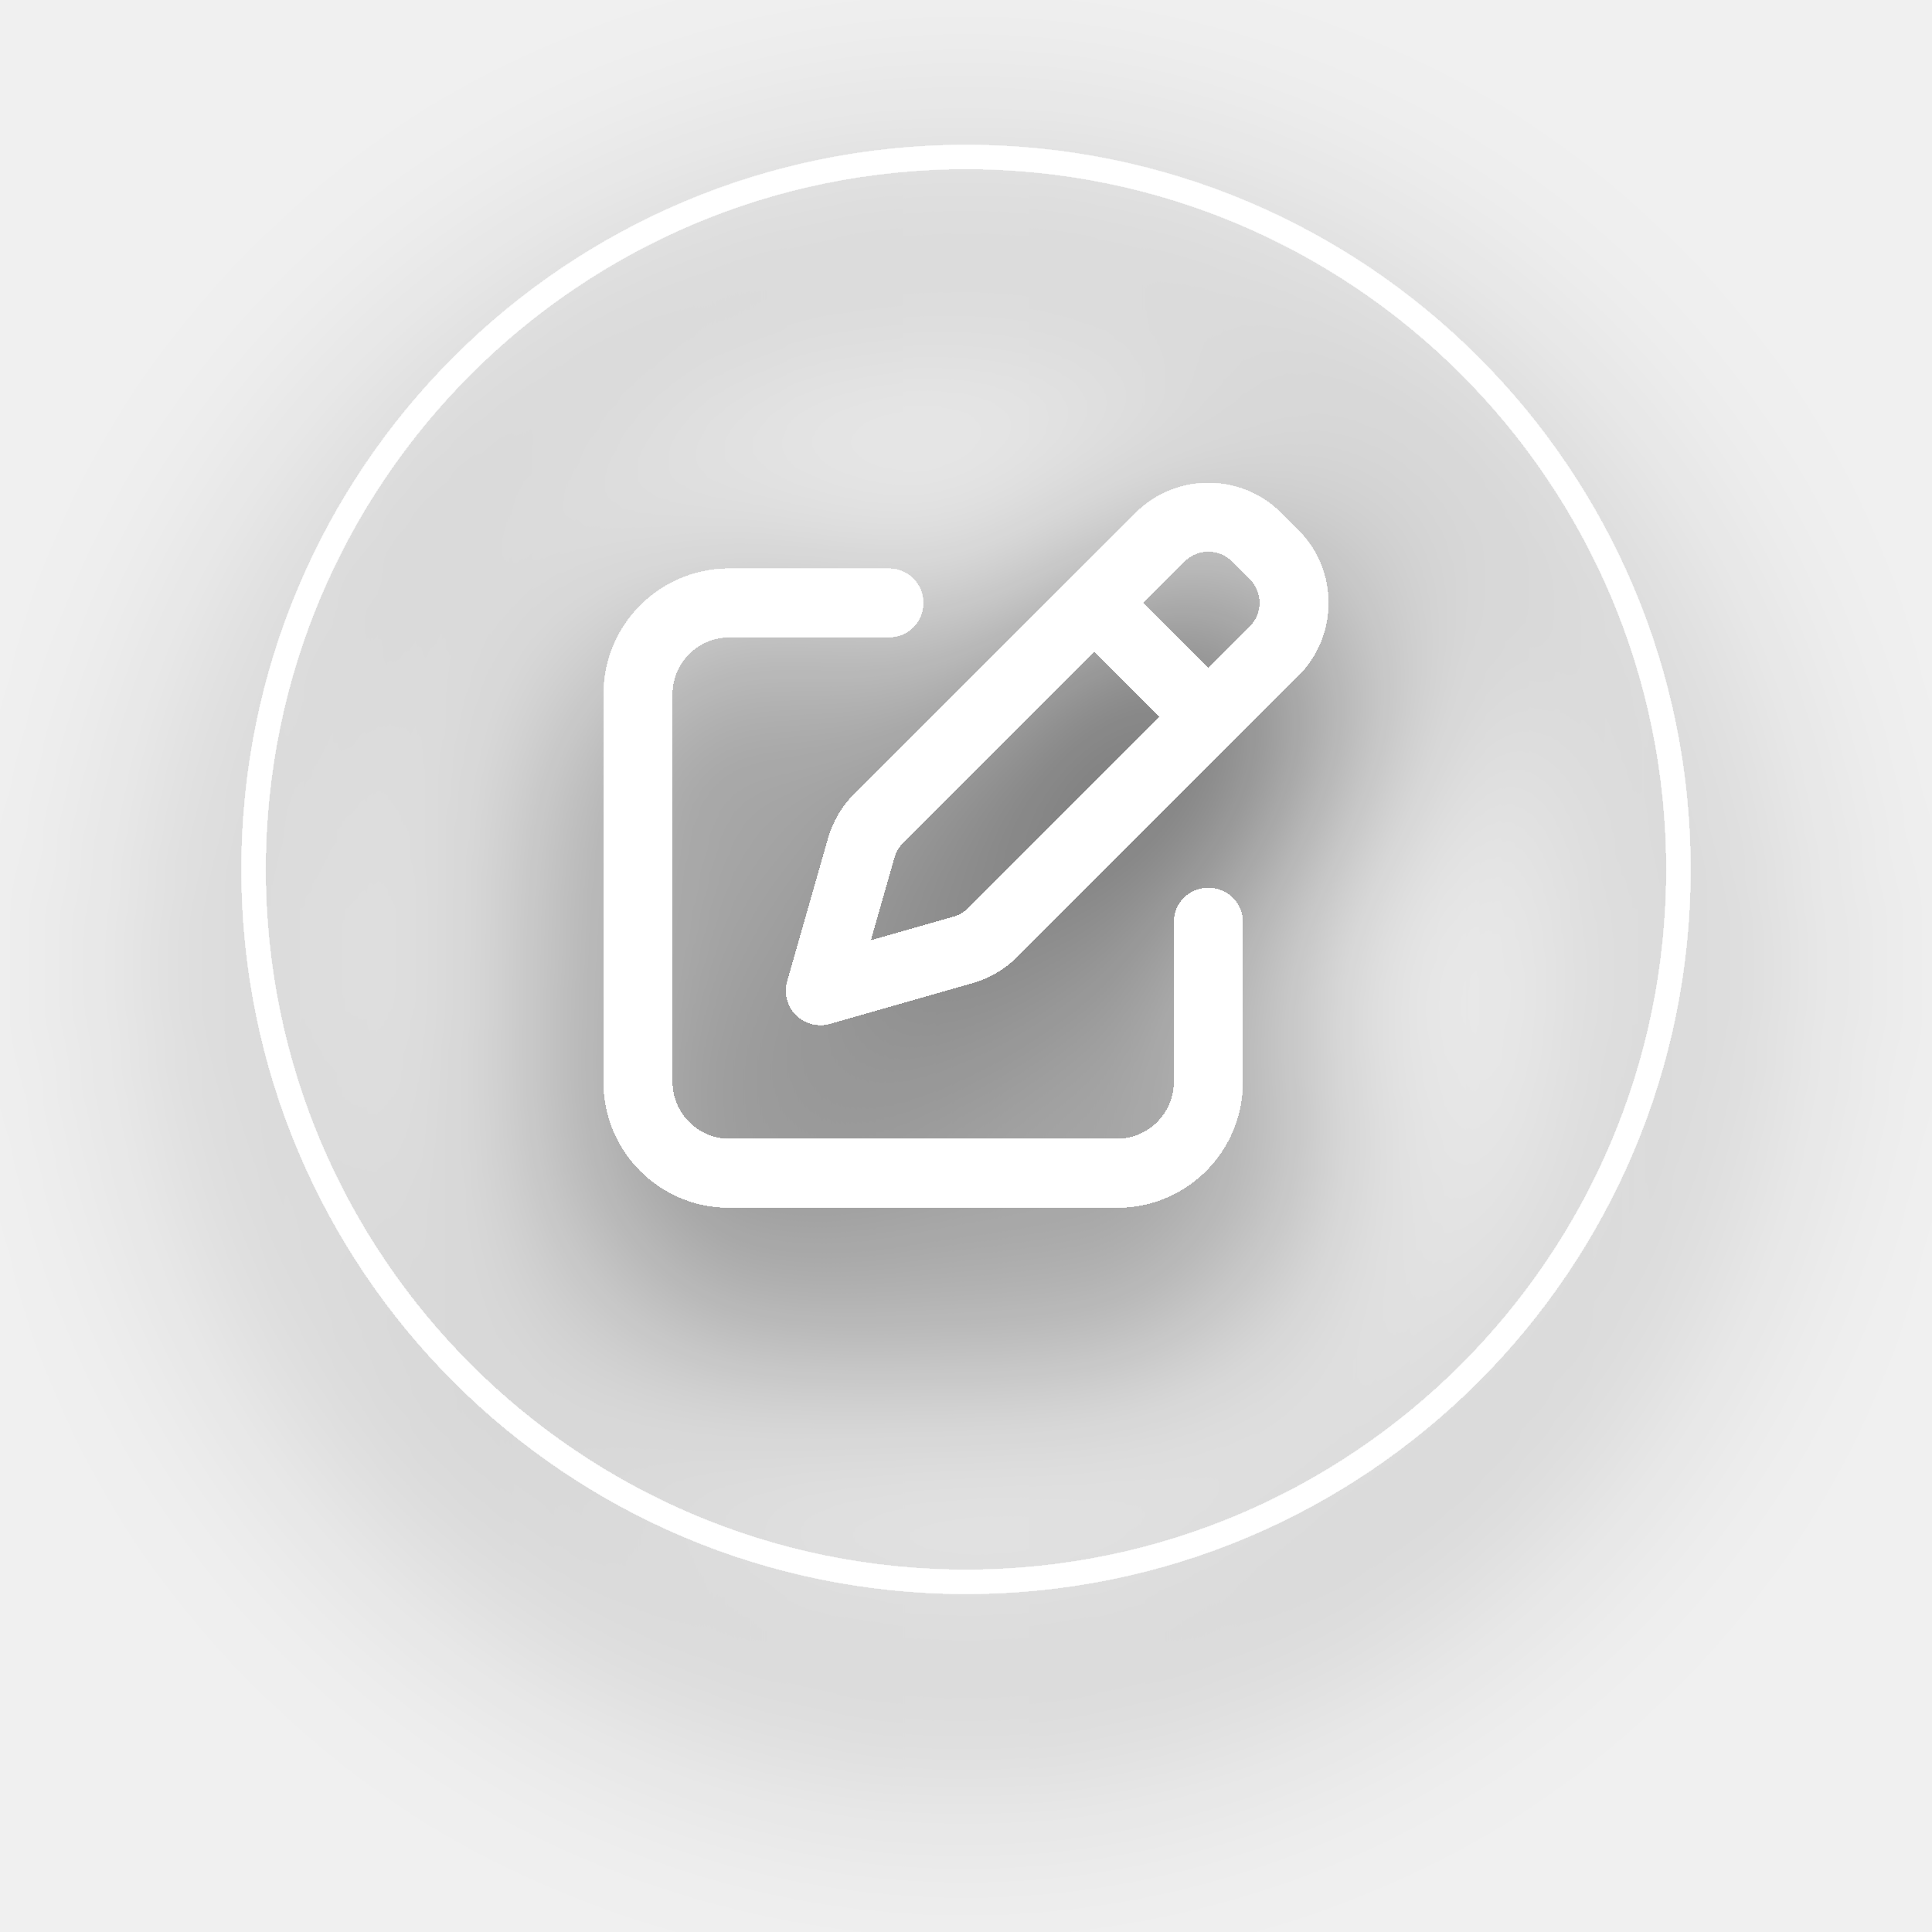
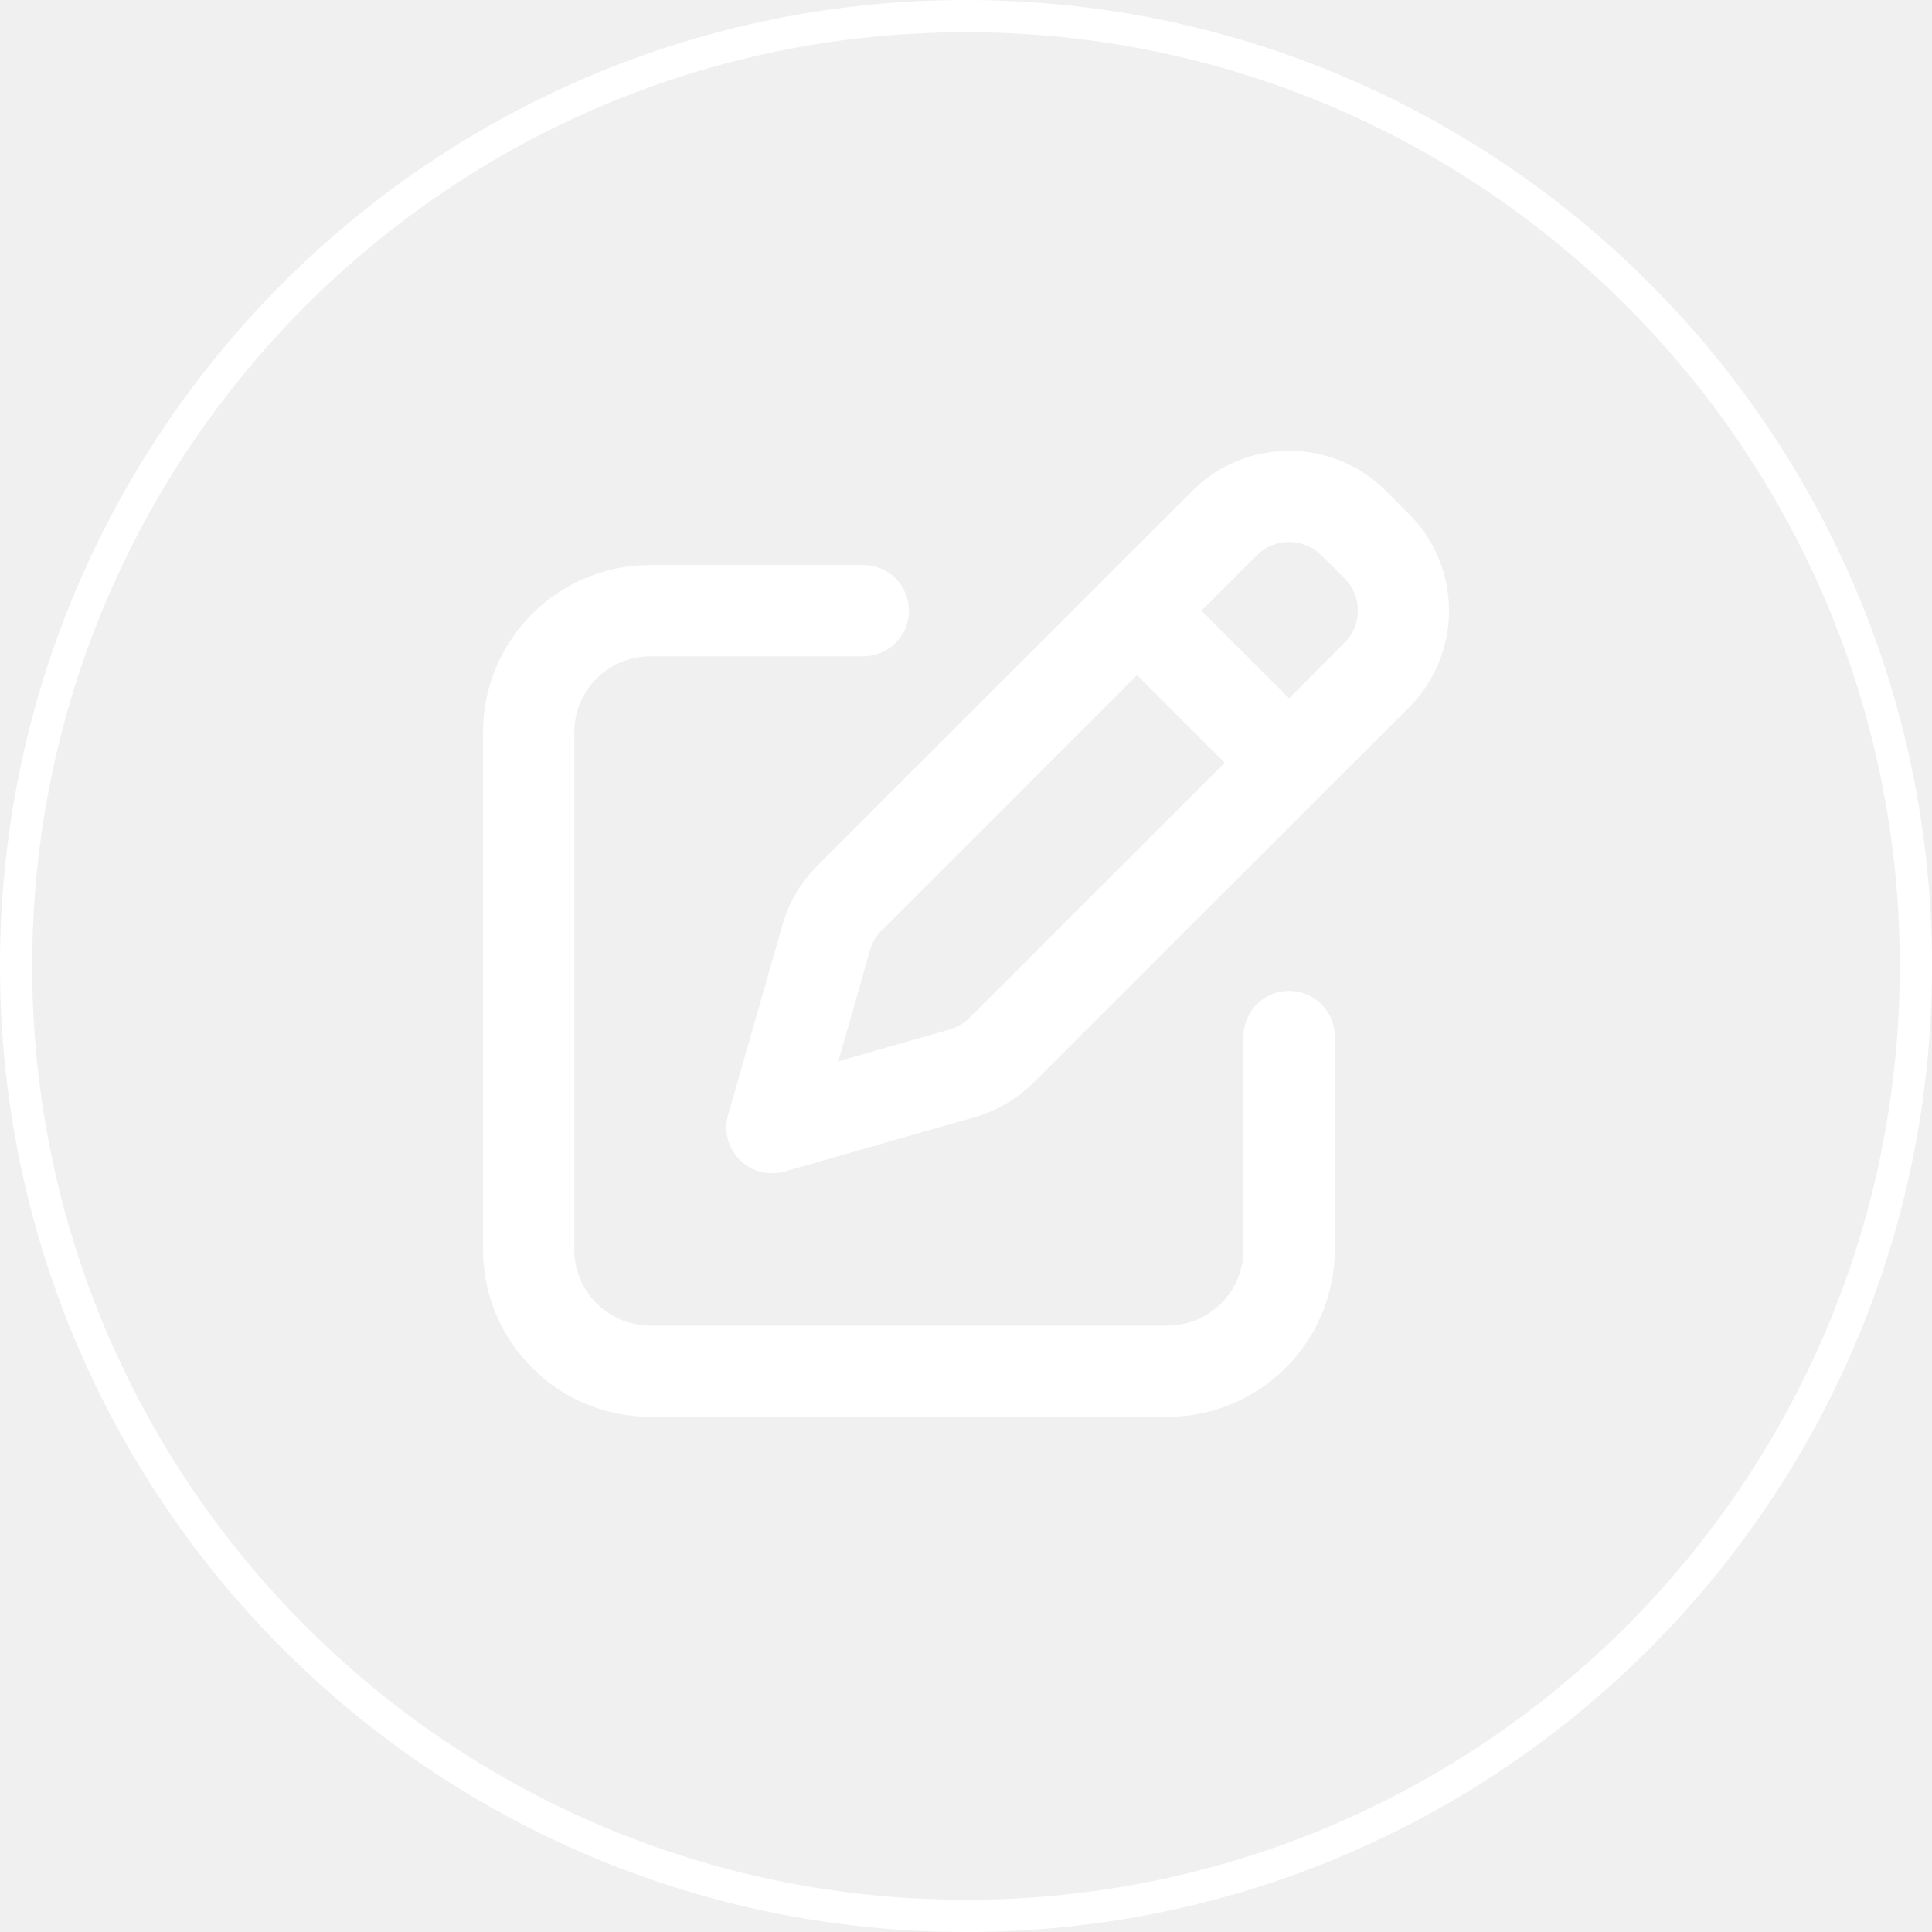
- <svg xmlns="http://www.w3.org/2000/svg" width="80" height="80" viewBox="0 0 80 80" fill="none">
-   <g filter="url(#filter0_d_699_5752)">
-     <path d="M51.039 23.246L51.754 23.96C52.309 24.516 52.309 25.413 51.754 25.962L50.036 27.686L47.314 24.964L49.032 23.246C49.587 22.691 50.484 22.691 51.034 23.246H51.039ZM37.388 34.896L45.312 26.966L48.034 29.688L40.104 37.612C39.933 37.783 39.72 37.907 39.49 37.972L36.036 38.958L37.022 35.504C37.087 35.274 37.211 35.061 37.382 34.89L37.388 34.896ZM47.03 21.244L35.38 32.888C34.867 33.402 34.495 34.034 34.3 34.725L32.611 40.629C32.469 41.125 32.605 41.657 32.971 42.023C33.337 42.389 33.869 42.525 34.365 42.383L40.269 40.694C40.966 40.493 41.598 40.121 42.106 39.614L53.756 27.97C55.415 26.311 55.415 23.618 53.756 21.959L53.041 21.244C51.382 19.585 48.689 19.585 47.03 21.244ZM30.196 23.547C27.326 23.547 25 25.874 25 28.743V44.804C25 47.674 27.326 50 30.196 50H46.257C49.126 50 51.453 47.674 51.453 44.804V38.191C51.453 37.405 50.821 36.774 50.036 36.774C49.25 36.774 48.619 37.405 48.619 38.191V44.804C48.619 46.109 47.562 47.166 46.257 47.166H30.196C28.891 47.166 27.834 46.109 27.834 44.804V28.743C27.834 27.438 28.891 26.381 30.196 26.381H36.809C37.595 26.381 38.226 25.75 38.226 24.964C38.226 24.179 37.595 23.547 36.809 23.547H30.196Z" fill="white" />
-     <circle cx="40" cy="36" r="29.5" stroke="white" />
-   </g>
-   <defs>
-     <filter id="filter0_d_699_5752" x="0" y="0" width="80" height="80" filterUnits="userSpaceOnUse" color-interpolation-filters="sRGB">
-       <feFlood flood-opacity="0" result="BackgroundImageFix" />
-       <feColorMatrix in="SourceAlpha" type="matrix" values="0 0 0 0 0 0 0 0 0 0 0 0 0 0 0 0 0 0 127 0" result="hardAlpha" />
-       <feOffset dy="4" />
-       <feGaussianBlur stdDeviation="5" />
-       <feComposite in2="hardAlpha" operator="out" />
-       <feColorMatrix type="matrix" values="0 0 0 0 0 0 0 0 0 0 0 0 0 0 0 0 0 0 1 0" />
-       <feBlend mode="normal" in2="BackgroundImageFix" result="effect1_dropShadow_699_5752" />
-       <feBlend mode="normal" in="SourceGraphic" in2="effect1_dropShadow_699_5752" result="shape" />
-     </filter>
-   </defs>
+ <svg xmlns="http://www.w3.org/2000/svg" width="60" height="60" viewBox="0 0 60 60" fill="none">
+   <path d="M30 0C46.569 0 60 13.431 60 30C60 46.569 46.569 60 30 60C13.431 60 0 46.569 0 30C0 13.431 13.431 0 30 0ZM30 1C13.984 1 1 13.984 1 30C1 46.016 13.984 59 30 59C46.016 59 59 46.016 59 30C59 13.984 46.016 1 30 1ZM26.81 17.547C27.595 17.547 28.226 18.179 28.227 18.964C28.227 19.749 27.595 20.382 26.81 20.382H20.196C18.891 20.382 17.834 21.438 17.834 22.743V38.804C17.834 40.109 18.891 41.166 20.196 41.166H36.257C37.562 41.166 38.618 40.109 38.618 38.804V32.19C38.618 31.405 39.251 30.773 40.036 30.773C40.821 30.774 41.453 31.405 41.453 32.19V38.804C41.453 41.673 39.126 44 36.257 44H20.196C17.327 44 15 41.673 15 38.804V22.743C15 19.874 17.327 17.547 20.196 17.547H26.81ZM37.03 15.244C38.689 13.585 41.382 13.585 43.041 15.244L43.756 15.959C45.415 17.618 45.415 20.311 43.756 21.97L32.105 33.613C31.598 34.121 30.966 34.494 30.27 34.694L24.365 36.383C23.869 36.525 23.338 36.389 22.972 36.023C22.606 35.656 22.47 35.125 22.611 34.629L24.3 28.725C24.495 28.034 24.866 27.402 25.38 26.889L37.03 15.244ZM27.388 28.895L27.382 28.89C27.211 29.061 27.086 29.274 27.021 29.504L26.036 32.958L29.49 31.973C29.721 31.908 29.933 31.784 30.105 31.612L38.034 23.689L35.312 20.966L27.388 28.895ZM41.033 17.246C40.484 16.691 39.587 16.691 39.032 17.246L37.313 18.964L40.036 21.686L41.754 19.962C42.309 19.413 42.309 18.516 41.754 17.961L41.039 17.246H41.033Z" fill="white" />
</svg>
